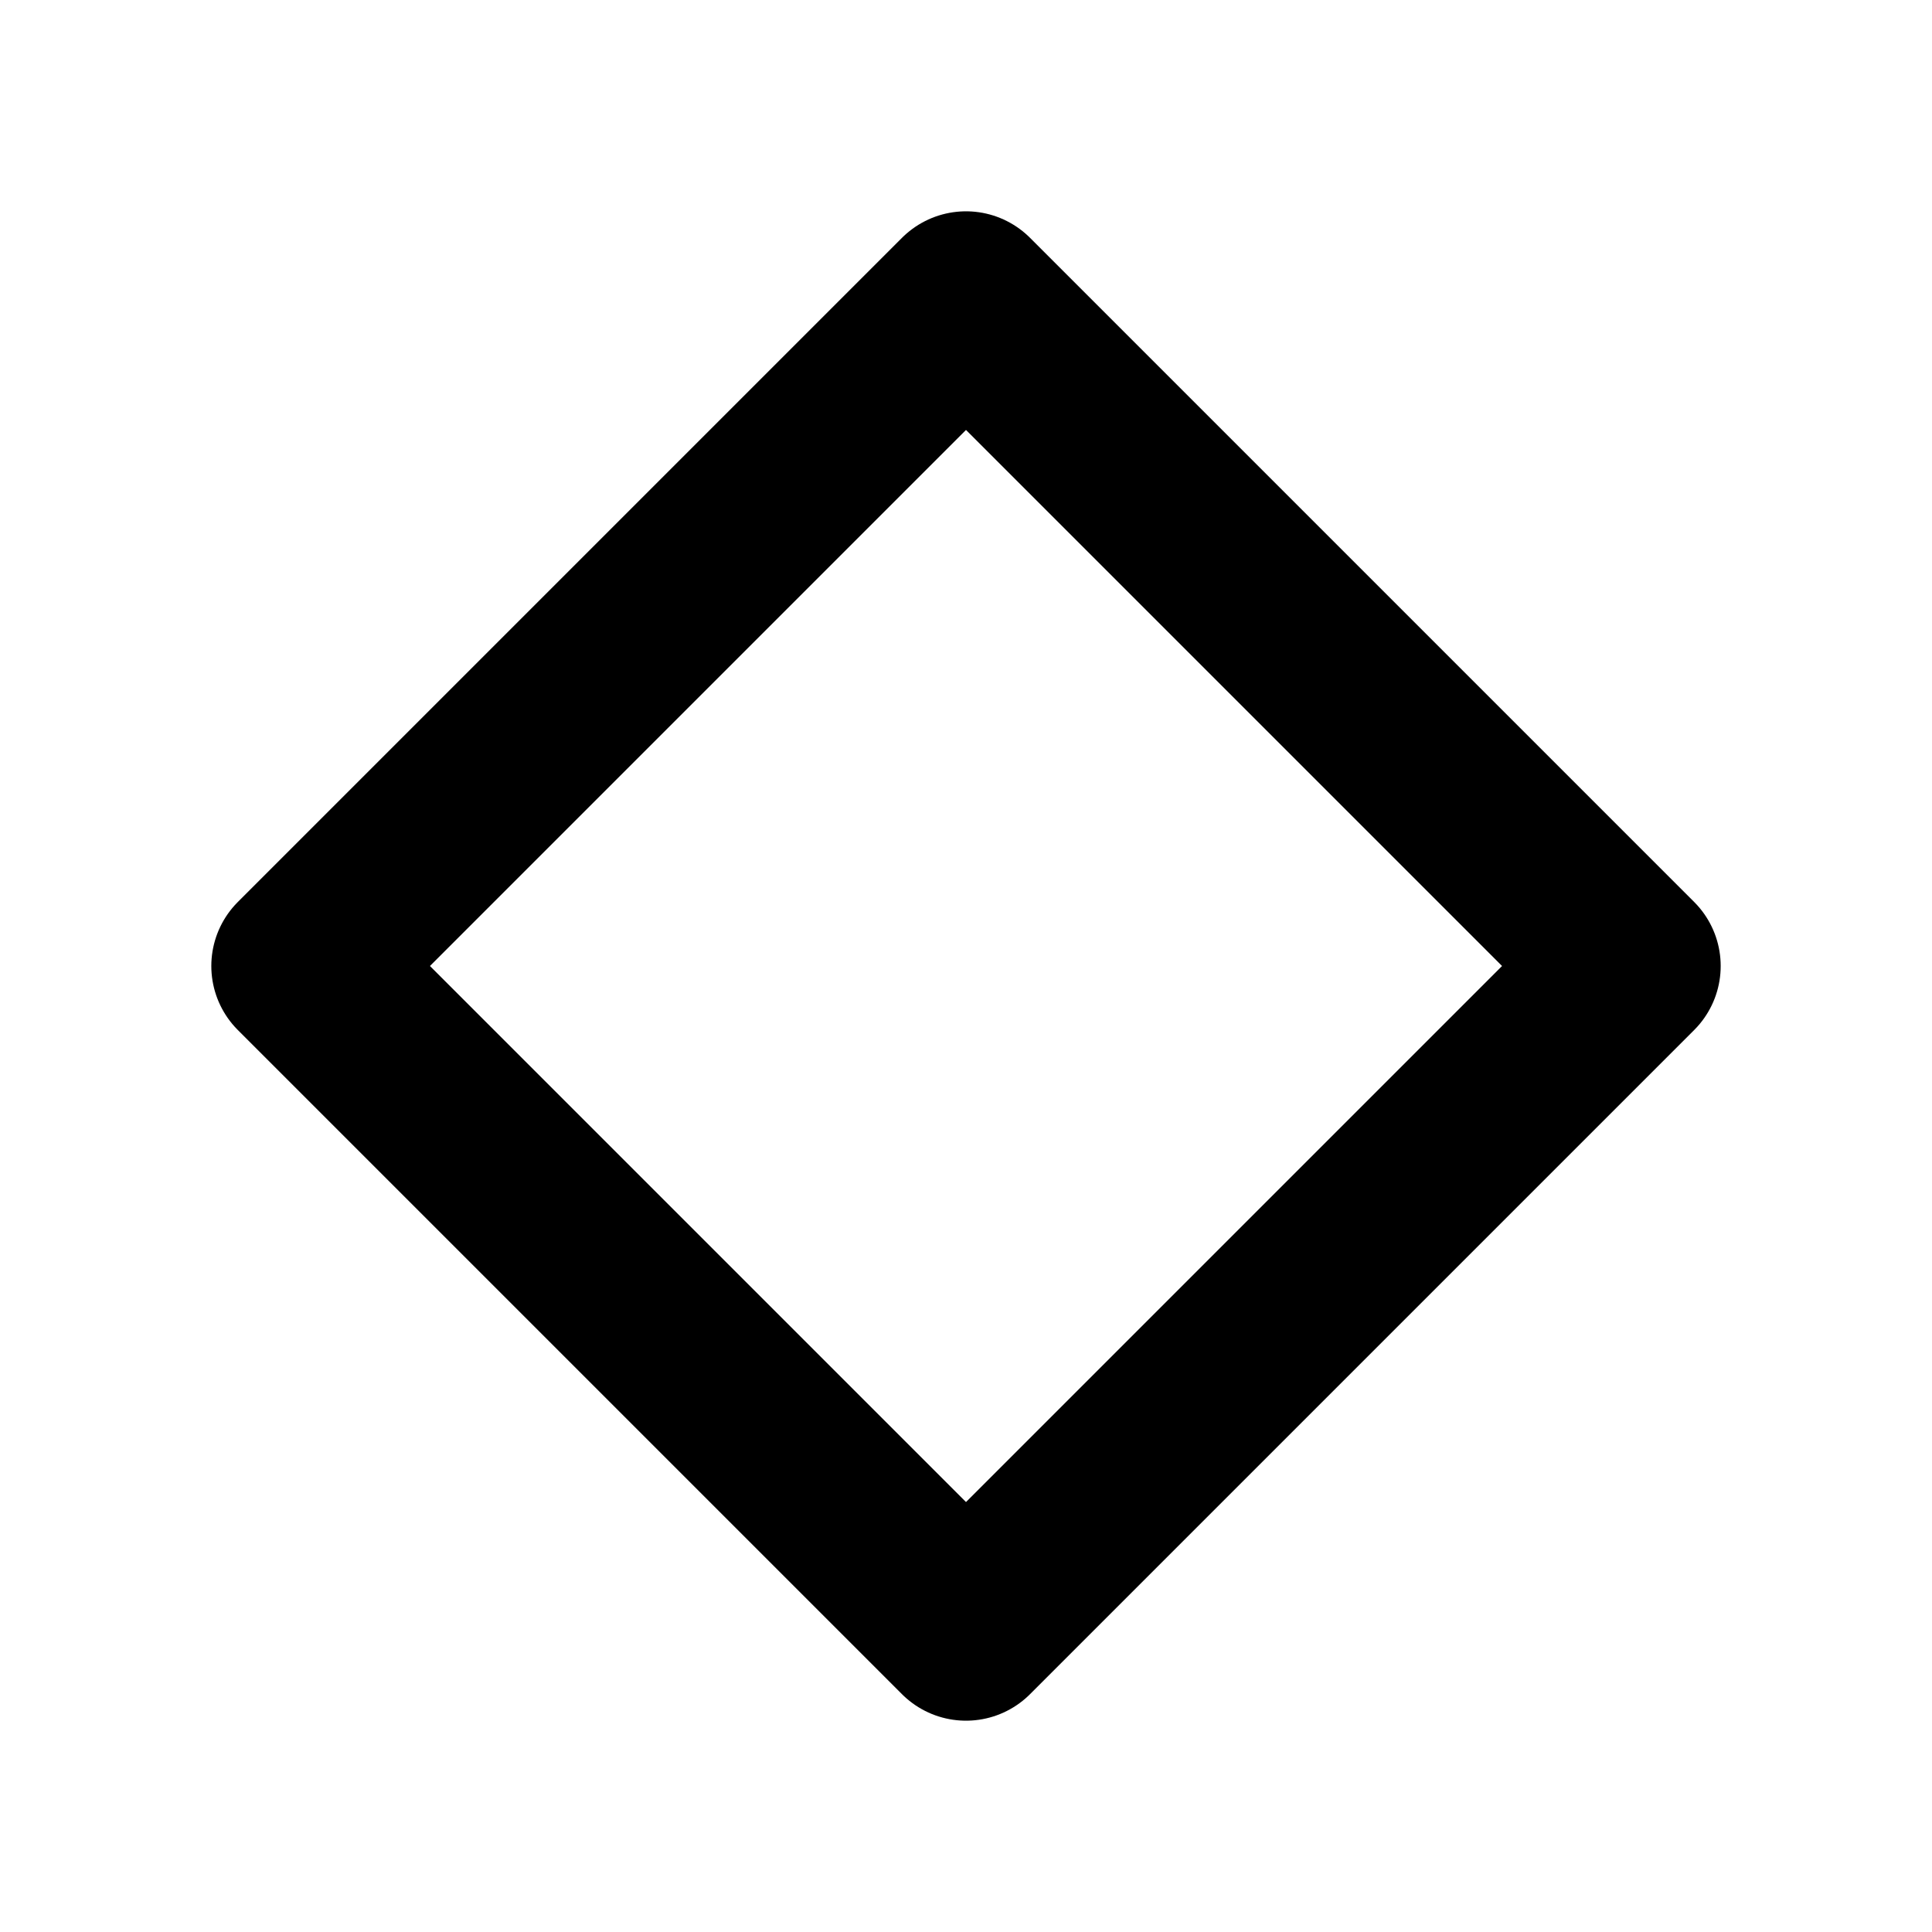
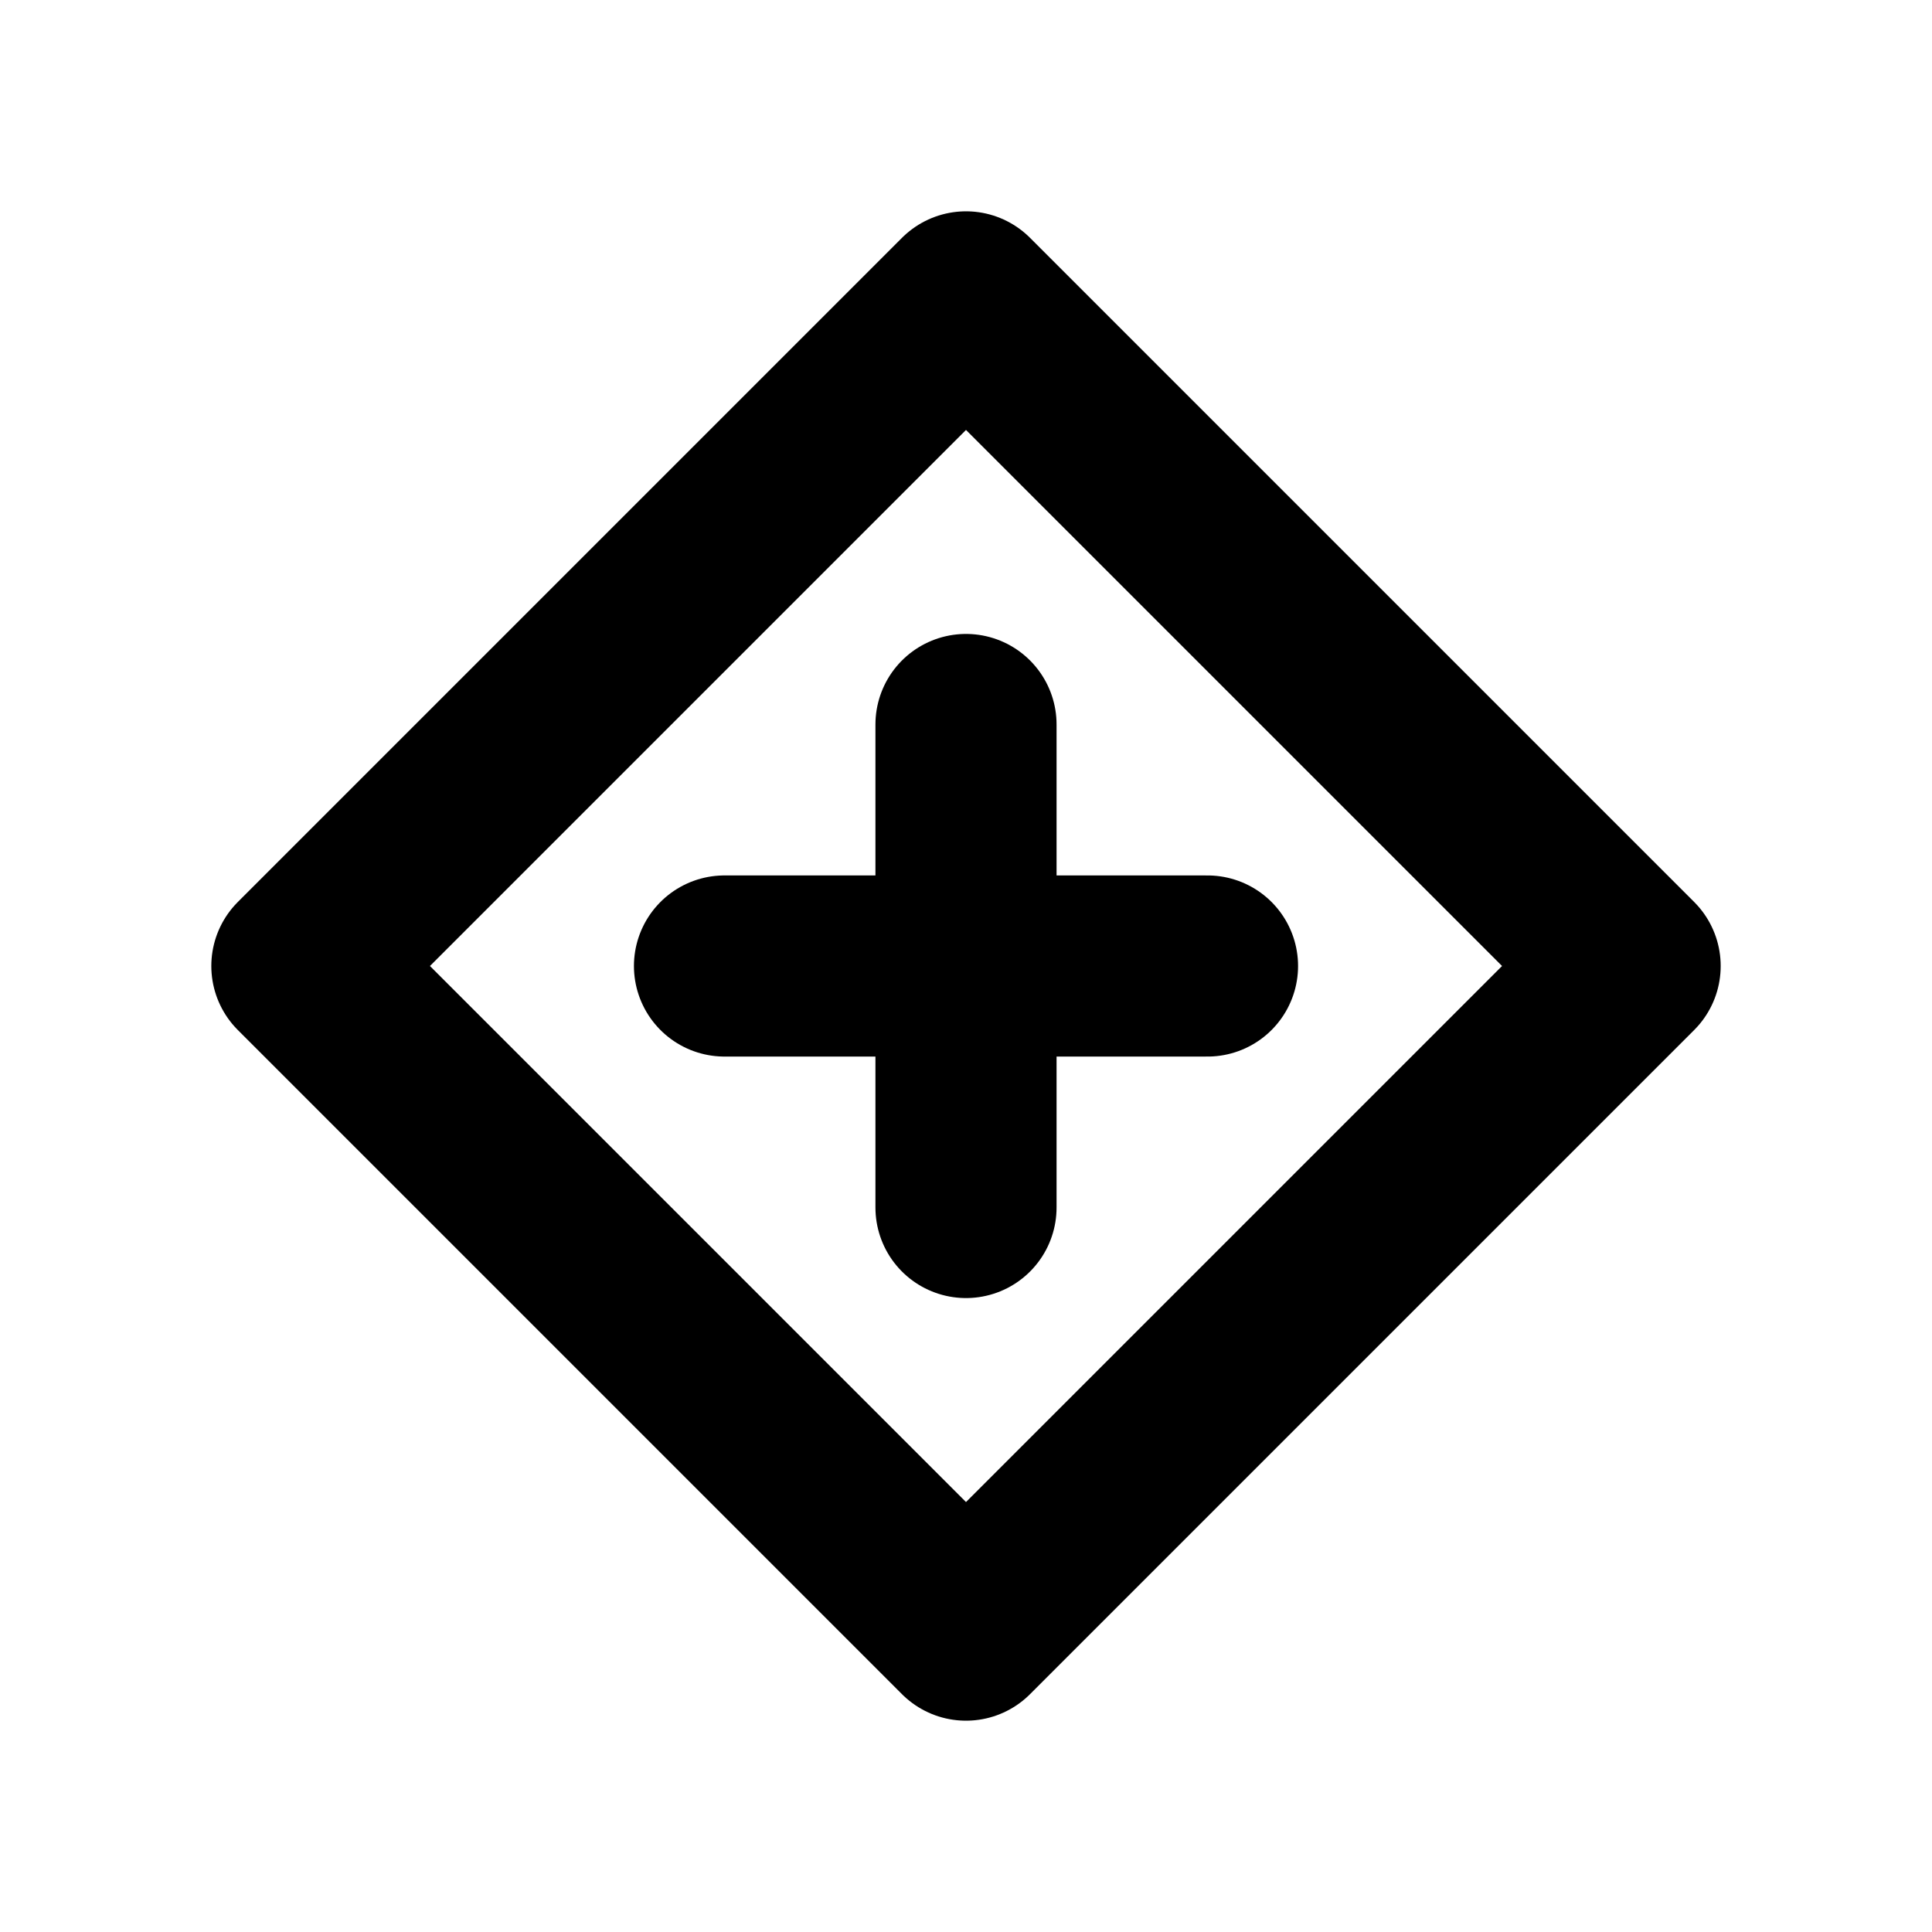
<svg xmlns="http://www.w3.org/2000/svg" width="16" height="16" viewBox="0 0 16 16" fill="none" stroke="currentColor" stroke-width="1.5" stroke-linecap="round" stroke-linejoin="round">
  <path d="M8 2.5L13.5 8 8 13.5 2.5 8z" />
+   <path d="M8 6v4M6 8h4" />
</svg>
